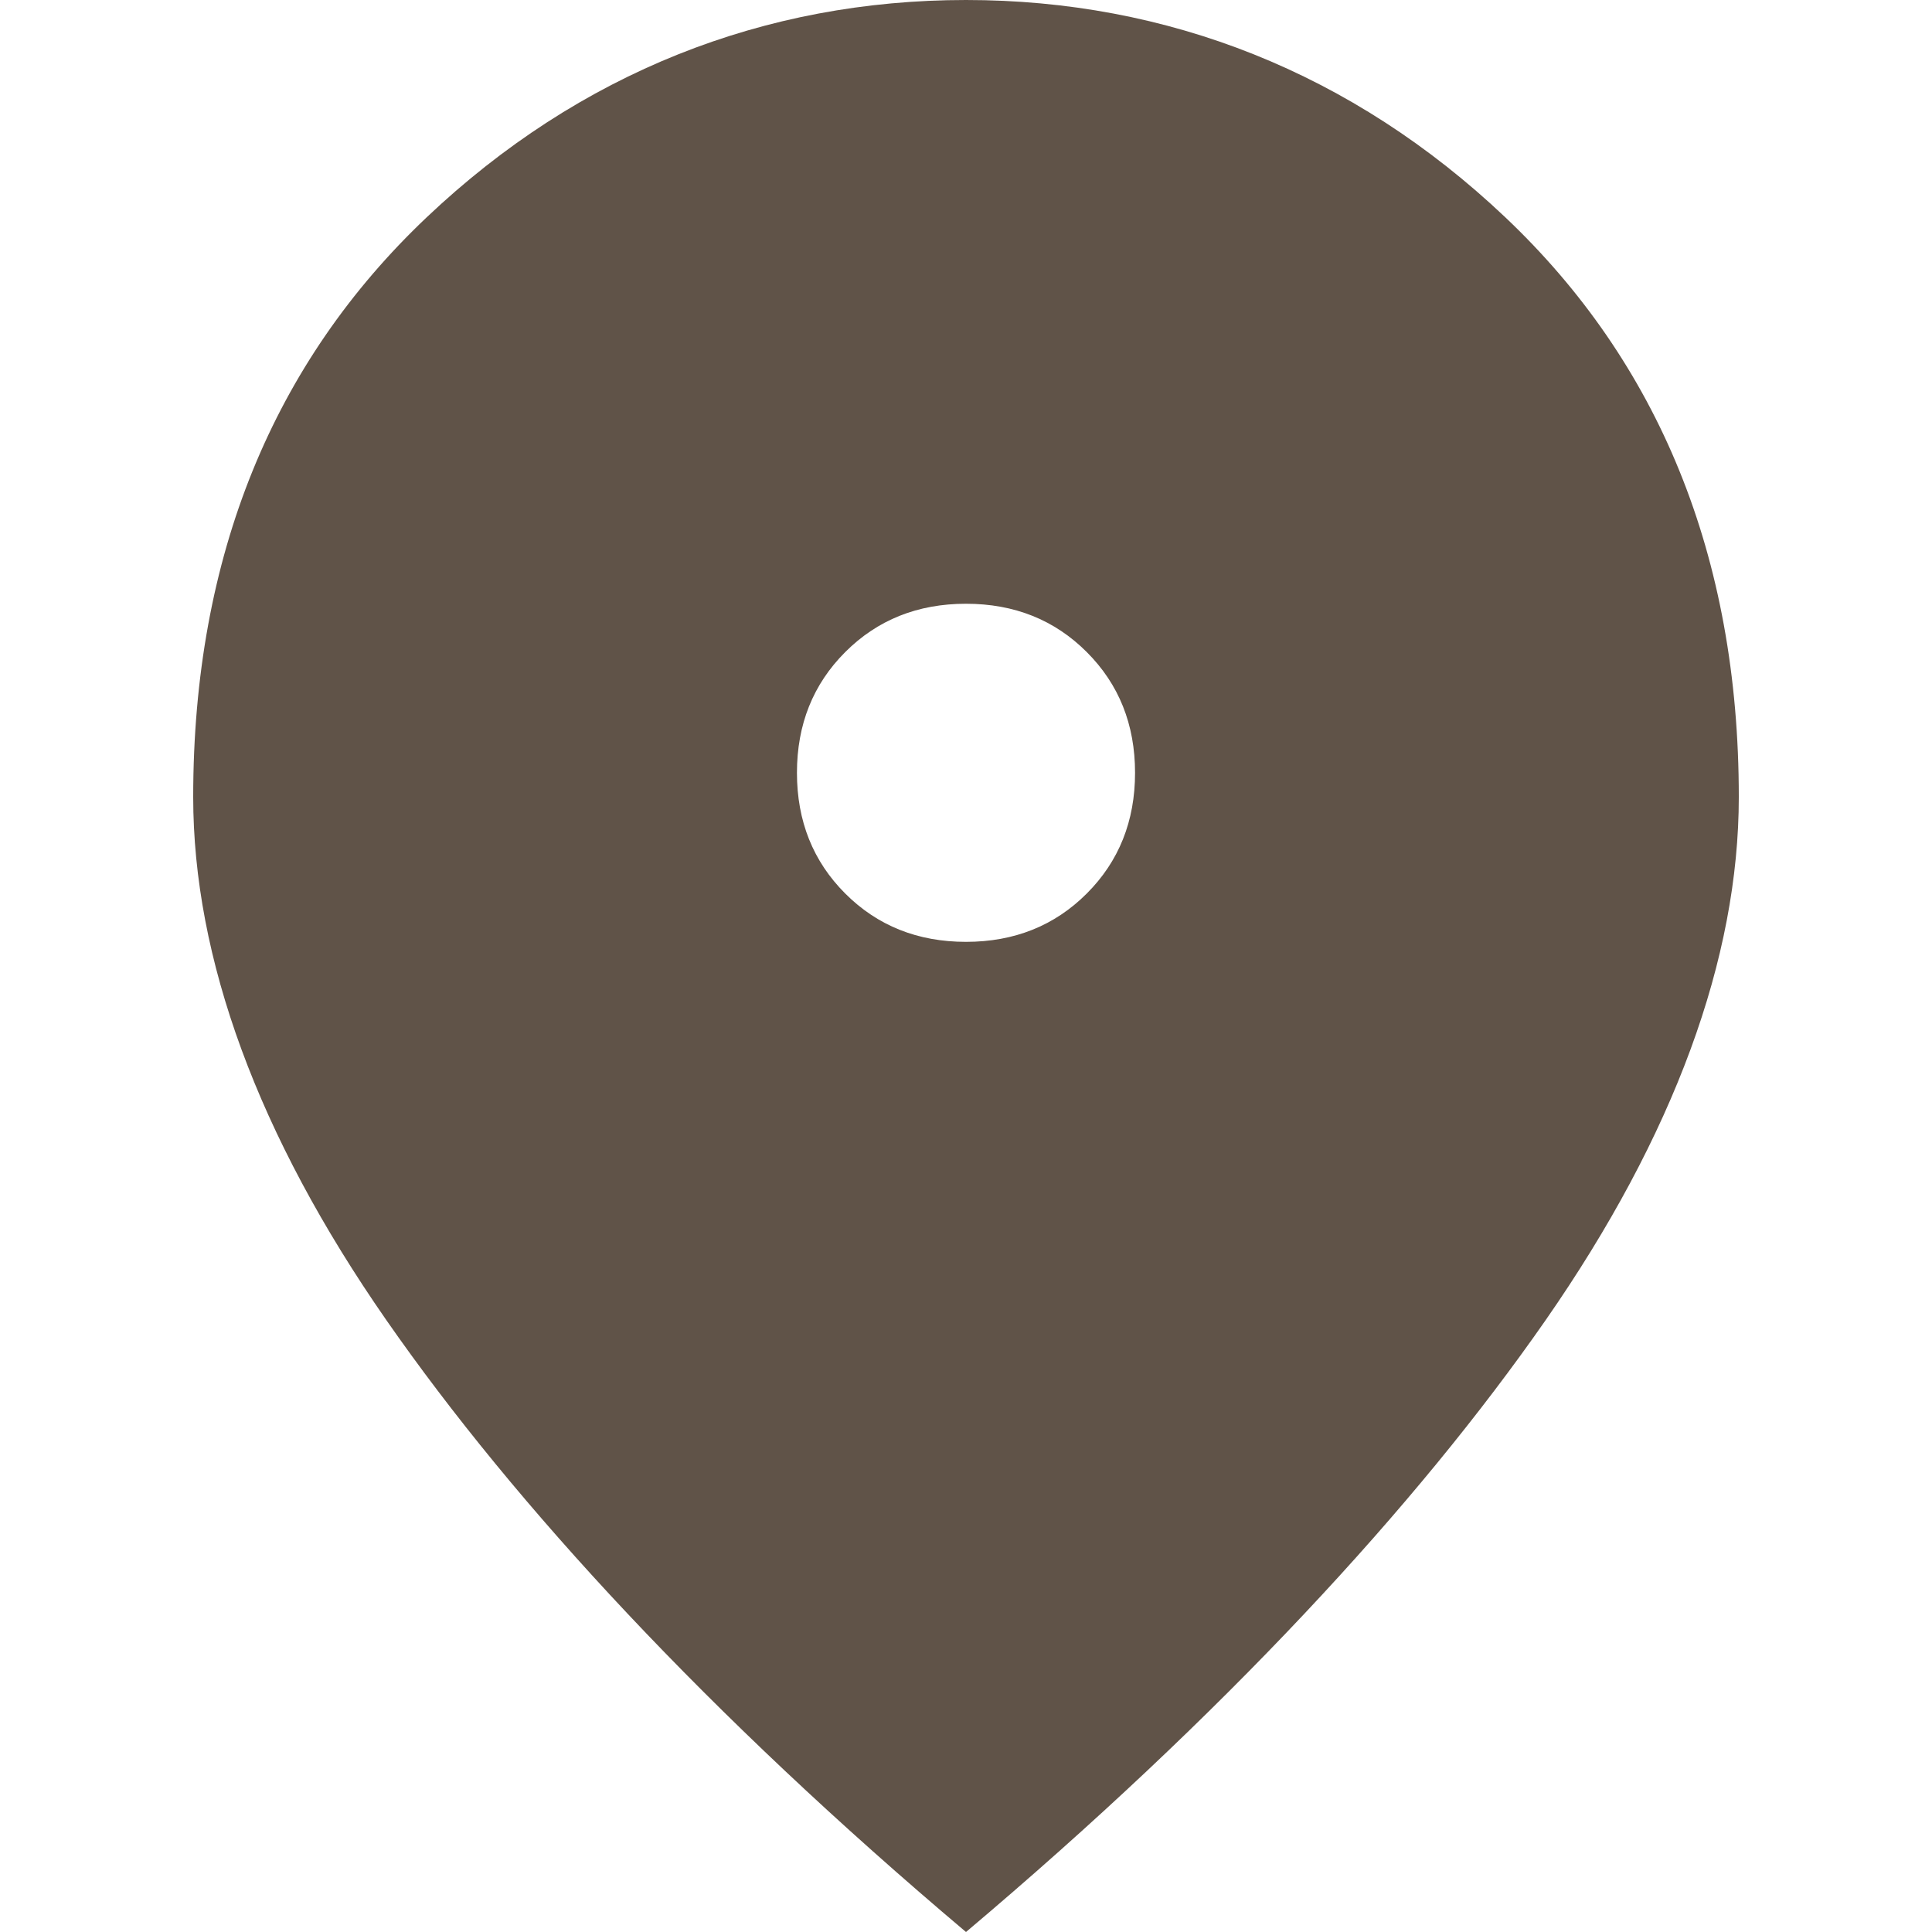
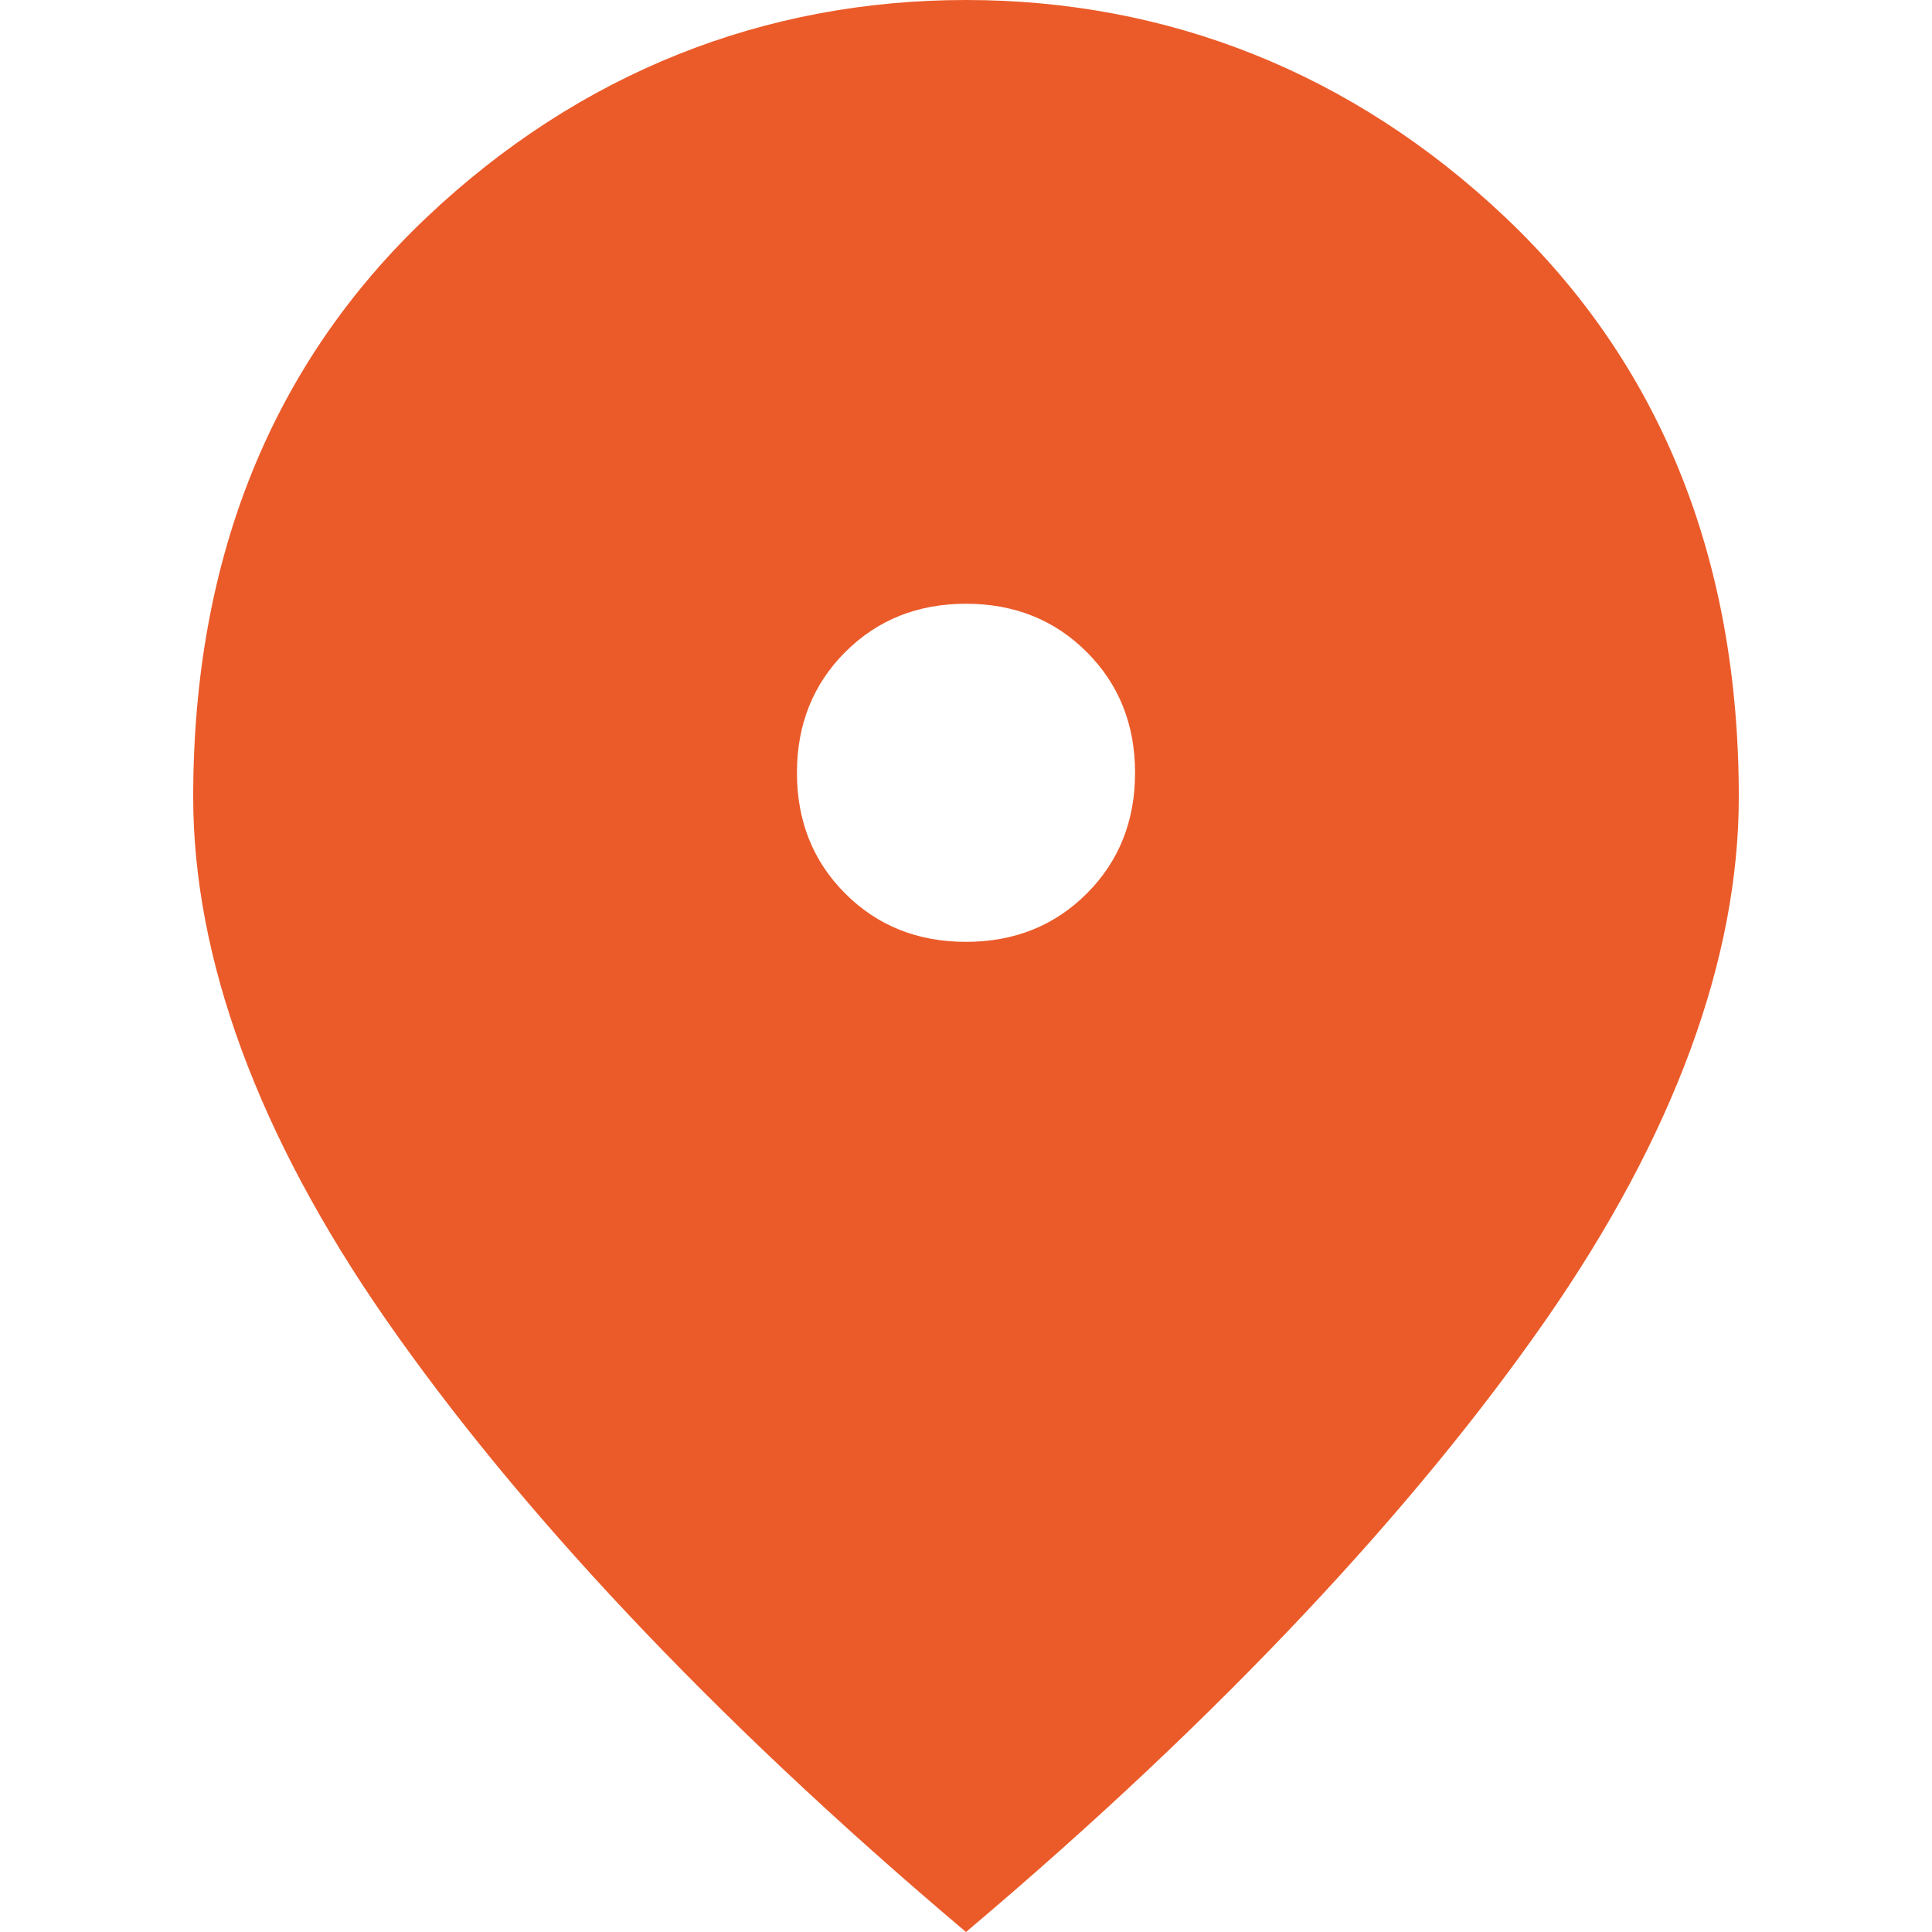
<svg xmlns="http://www.w3.org/2000/svg" version="1.1" id="Layer_1" x="0px" y="0px" viewBox="0 0 24 24" style="enable-background:new 0 0 24 24;" xml:space="preserve">
  <style type="text/css">
- 	.st0{fill:#605348;}
+ 	.st0{fill:#EB5B29;}
</style>
-   <path class="st0" d="M12,11.7c0.6,0,1.1-0.2,1.5-0.6c0.4-0.4,0.6-0.9,0.6-1.5c0-0.6-0.2-1.1-0.6-1.5c-0.4-0.4-0.9-0.6-1.5-0.6  s-1.1,0.2-1.5,0.6C10.1,8.5,9.9,9,9.9,9.6c0,0.6,0.2,1.1,0.6,1.5C10.9,11.5,11.4,11.7,12,11.7z M12,24c-3.2-2.7-5.6-5.3-7.2-7.6  s-2.4-4.5-2.4-6.5c0-3,1-5.4,2.9-7.2S9.5,0,12,0s4.8,0.9,6.7,2.7s2.9,4.2,2.9,7.2c0,2-0.8,4.2-2.4,6.5C17.6,18.7,15.2,21.3,12,24z" />
+   <path class="st0" d="M12,11.7c0.6,0,1.1-0.2,1.5-0.6c0.4-0.4,0.6-0.9,0.6-1.5s-0.2-1.1-0.6-1.5c-0.4-0.4-0.9-0.6-1.5-0.6  s-1.1,0.2-1.5,0.6S9.9,9,9.9,9.6s0.2,1.1,0.6,1.5C10.9,11.5,11.4,11.7,12,11.7z M12,24c-3.2-2.7-5.6-5.3-7.2-7.6s-2.4-4.5-2.4-6.5  c0-3,1-5.4,2.9-7.2S9.5,0,12,0s4.8,0.9,6.7,2.7s2.9,4.2,2.9,7.2c0,2-0.8,4.2-2.4,6.5S15.2,21.3,12,24z" />
</svg>
